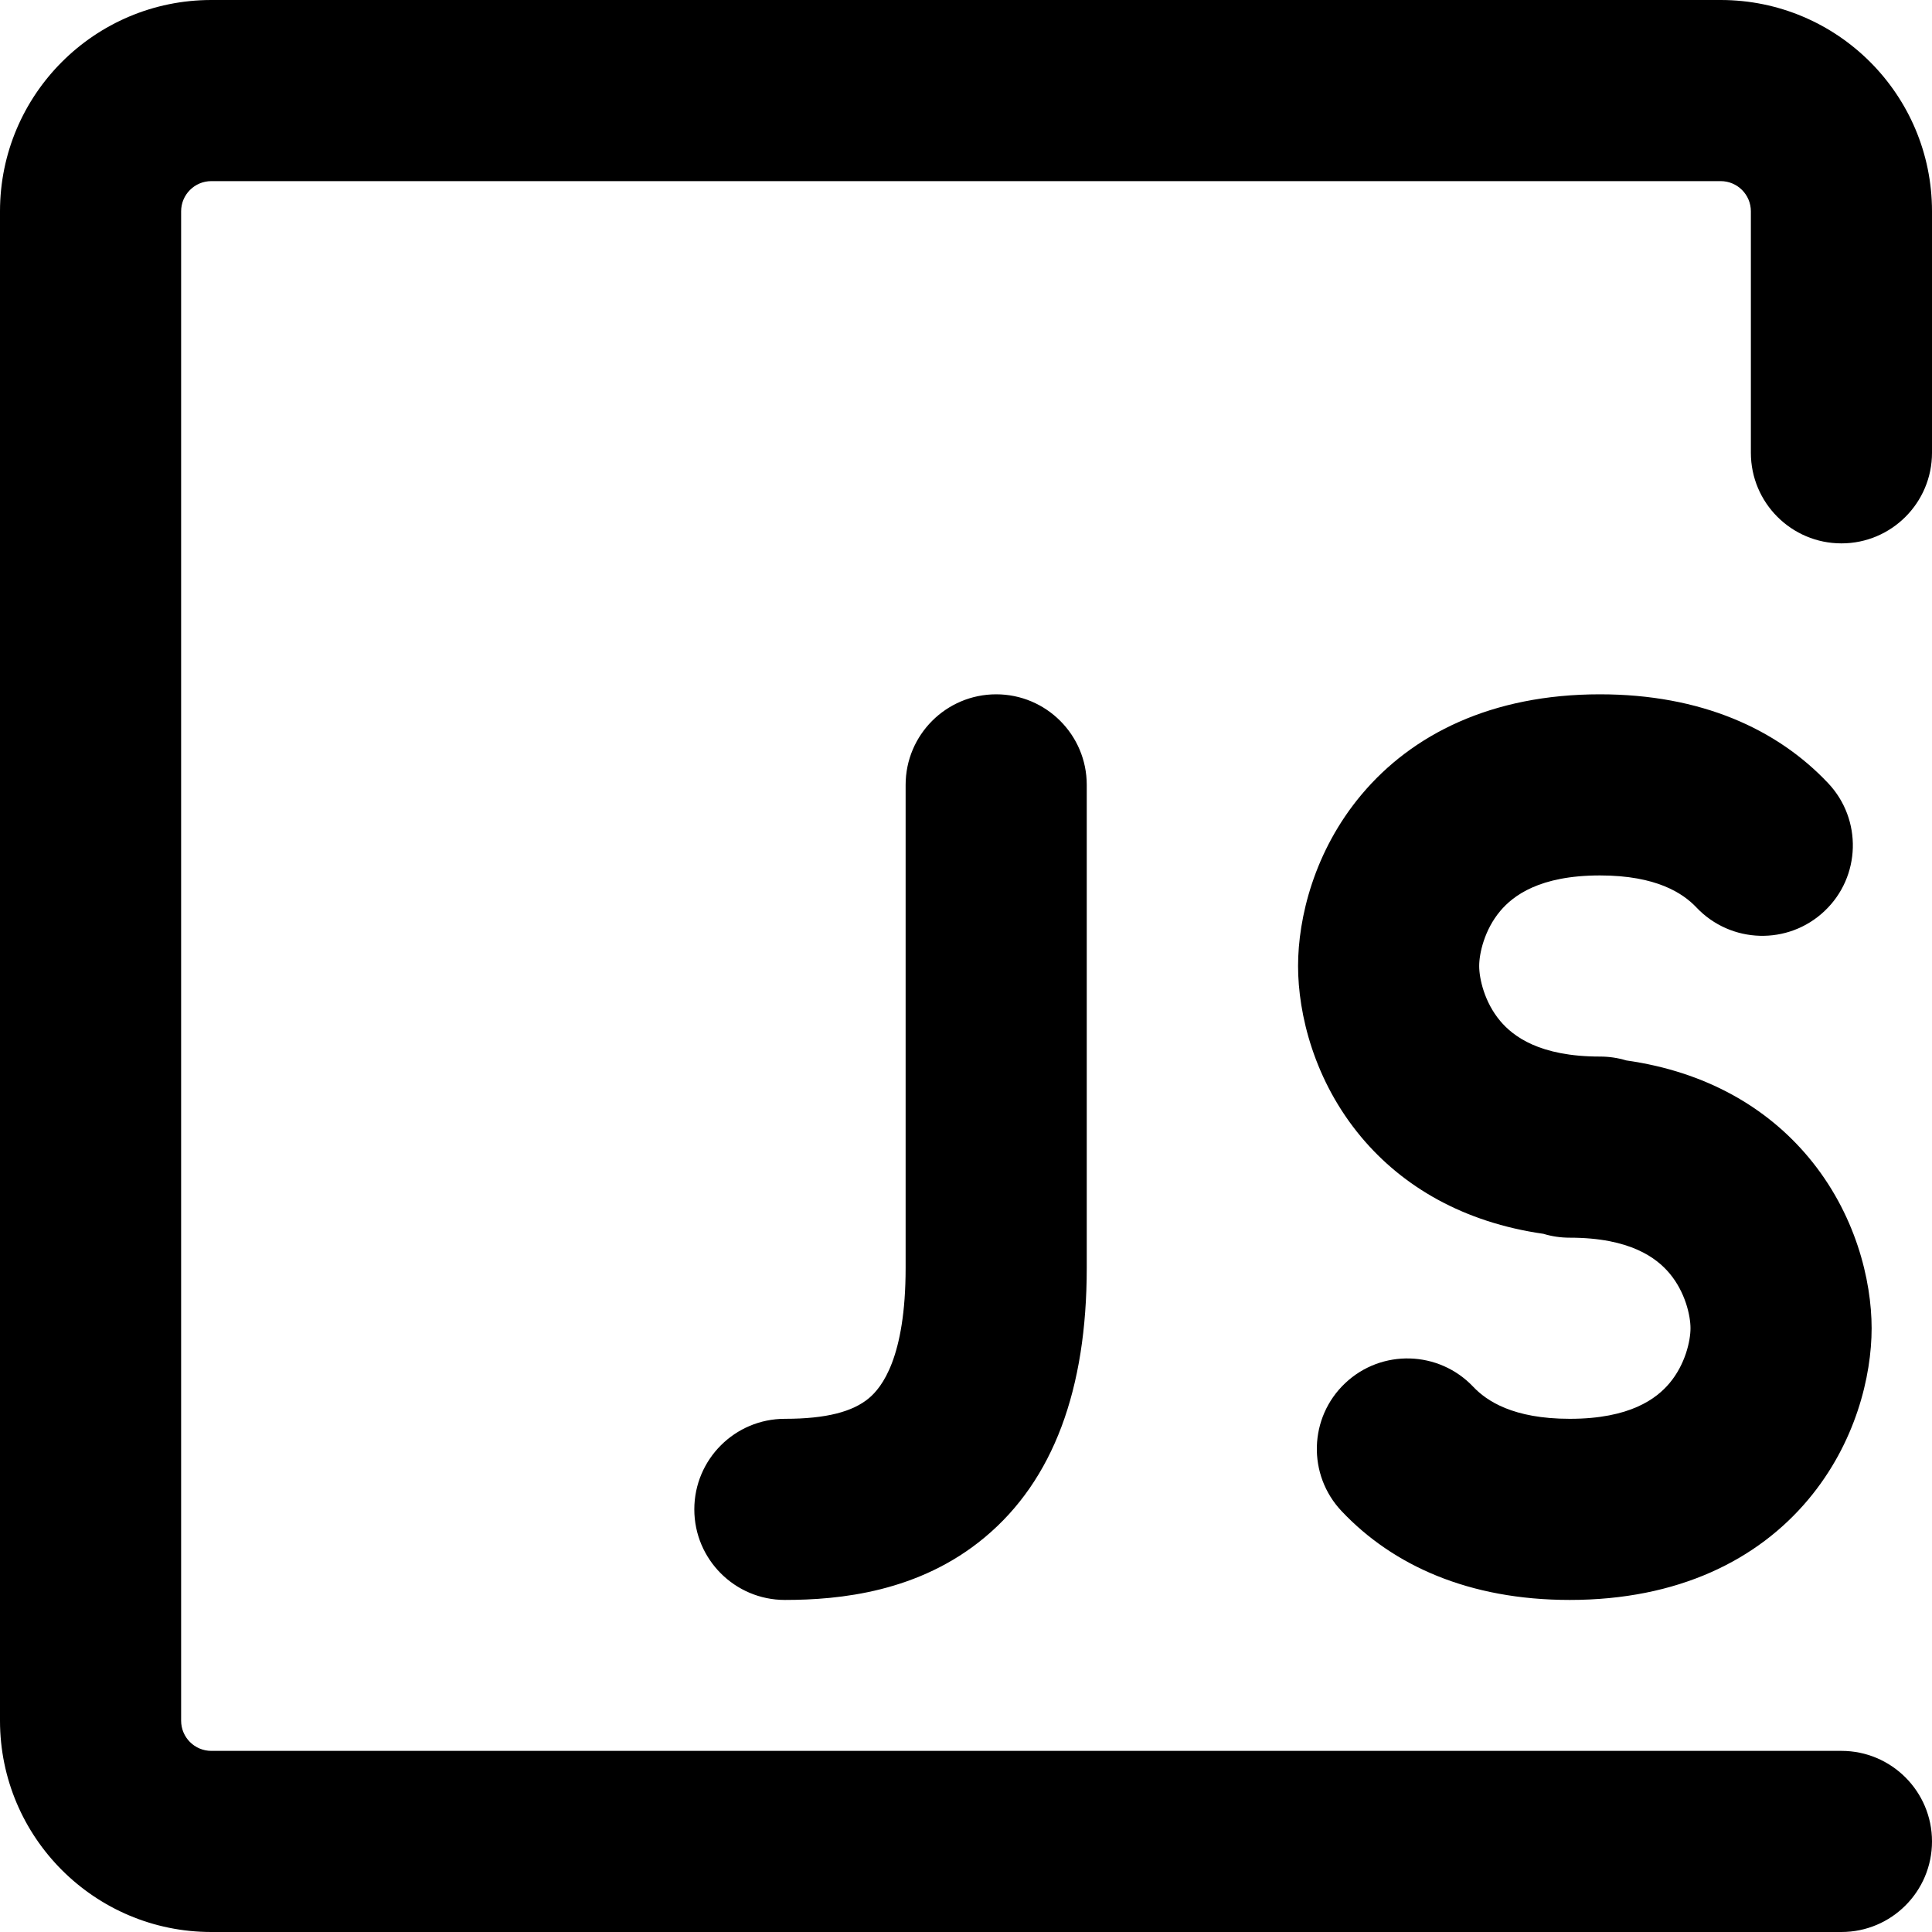
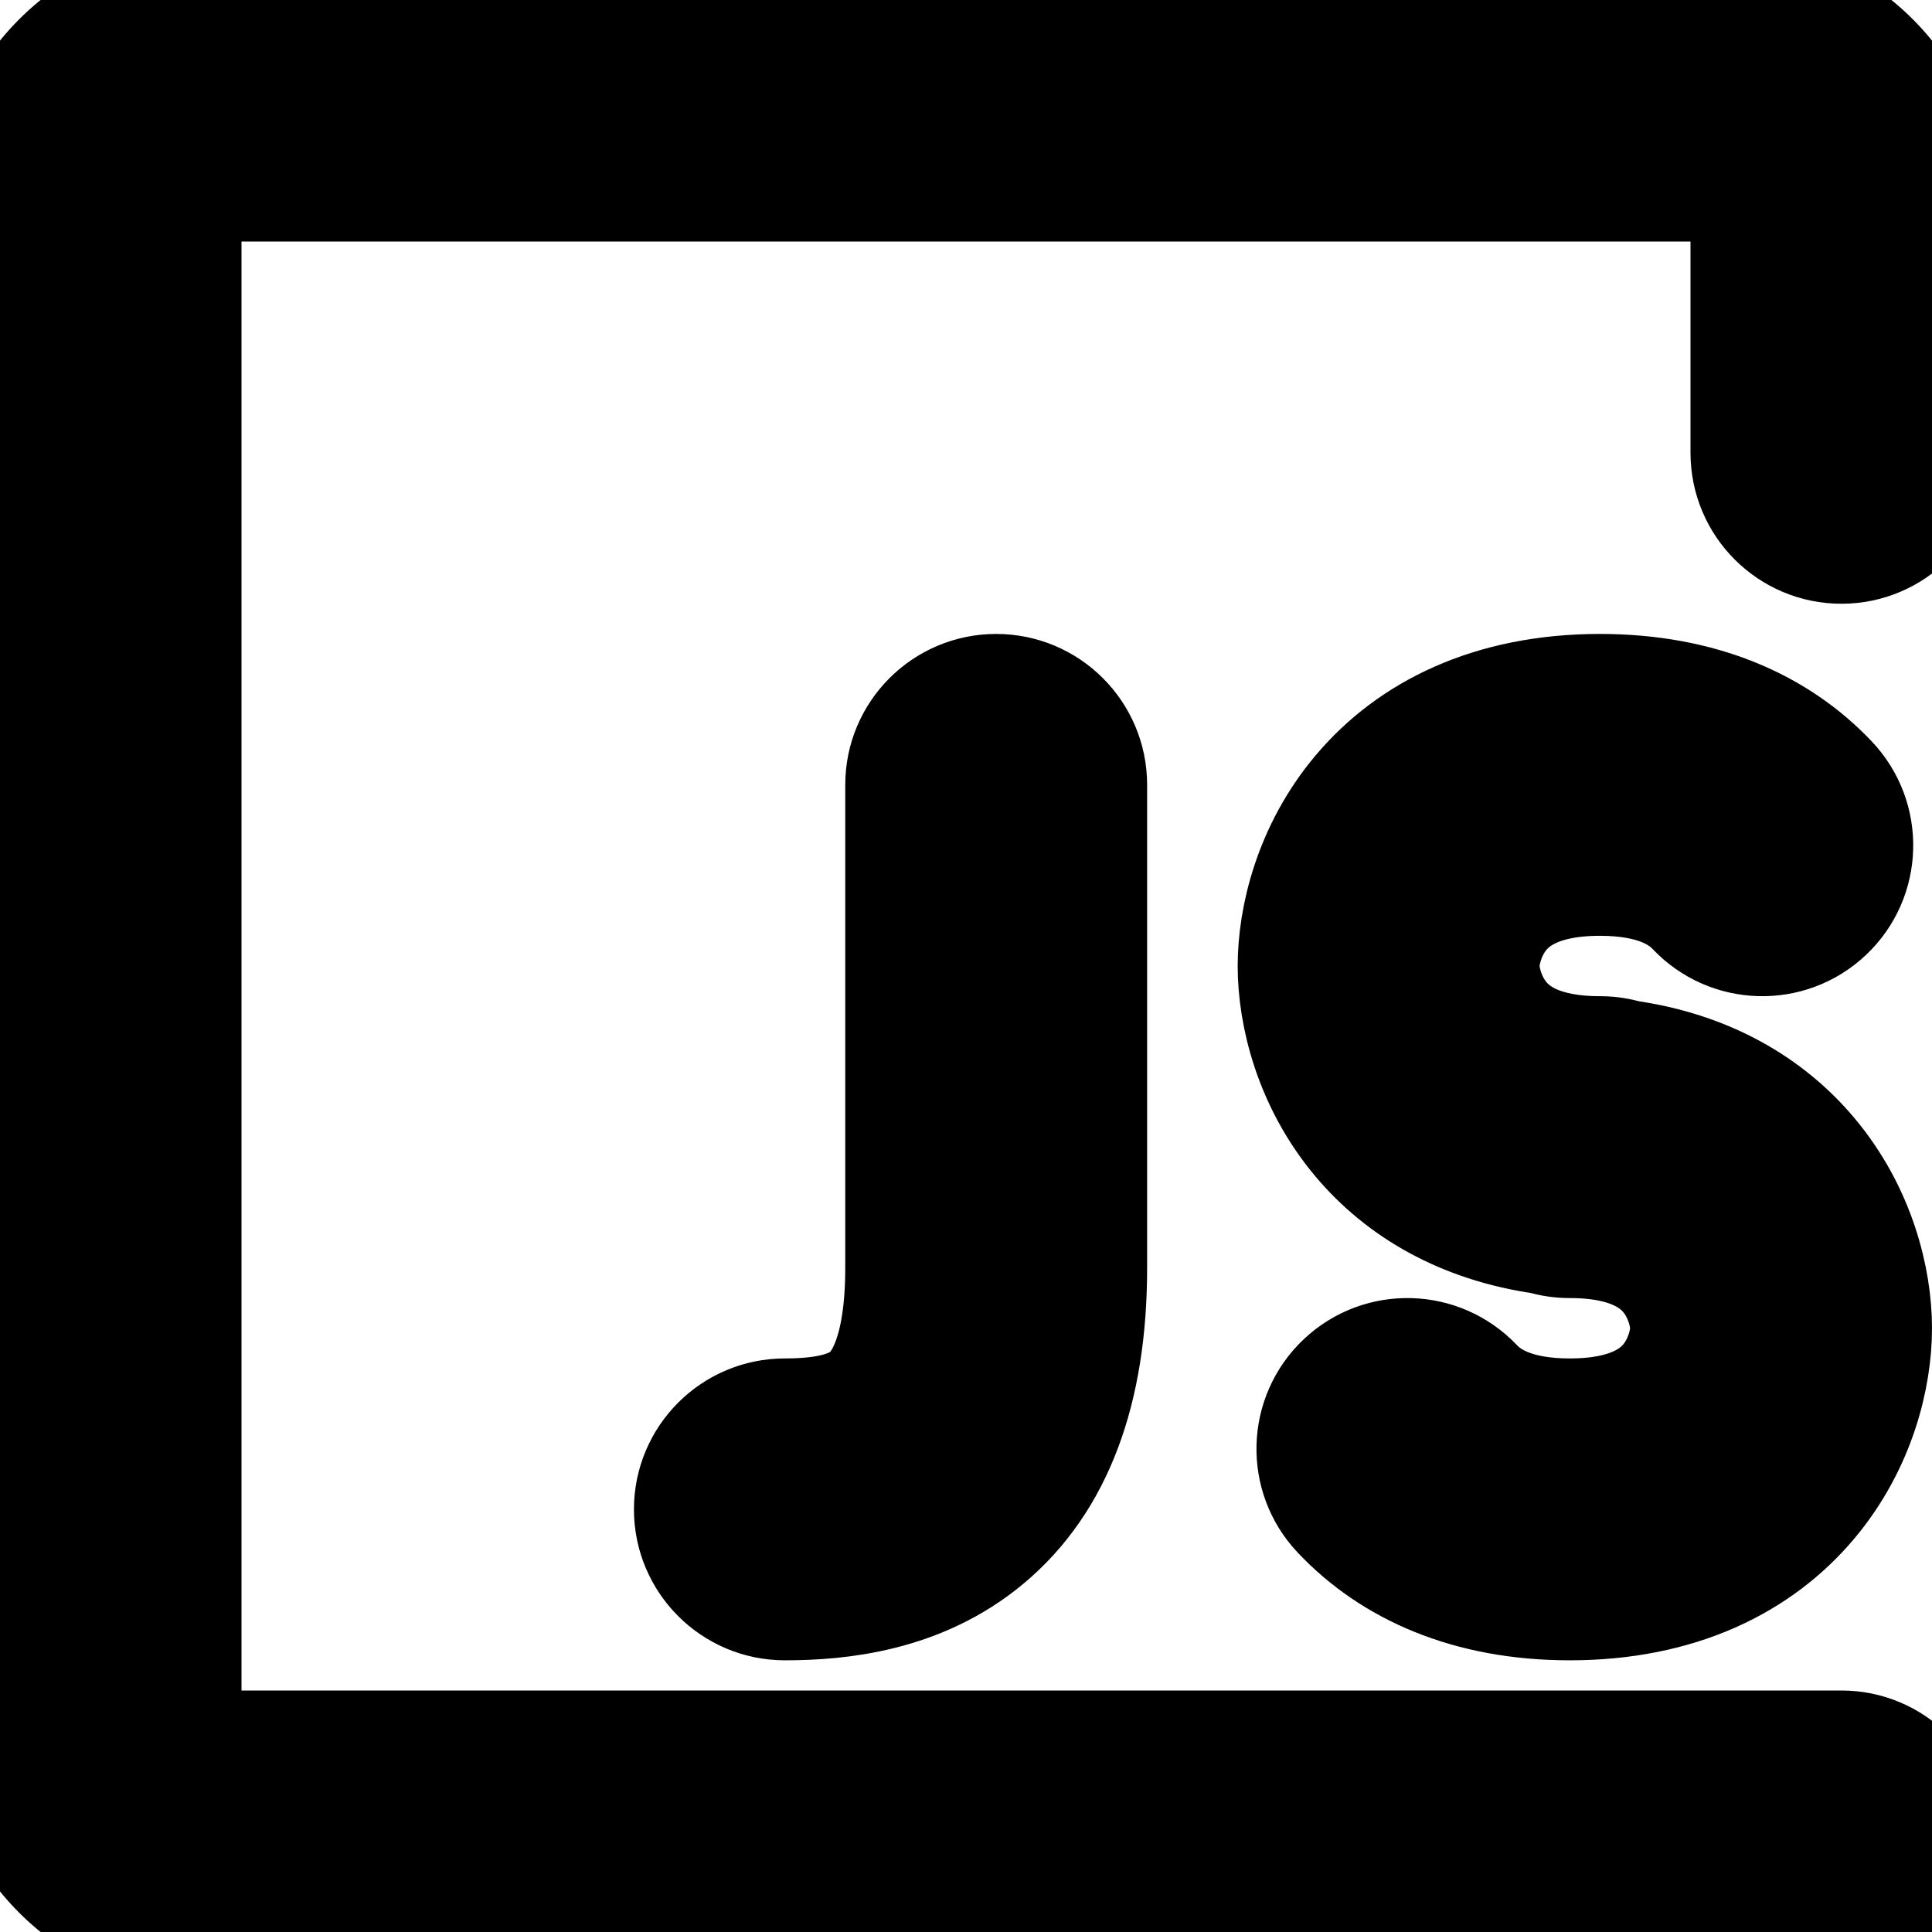
- <svg xmlns="http://www.w3.org/2000/svg" width="800px" height="800px" viewBox="0 0 16 16">
+ <svg xmlns="http://www.w3.org/2000/svg" width="800px" height="800px" viewBox="0 0 16 16" fill="currentColor" stroke="currentColor">
  <path fill-rule="nonzero" clip-rule="nonzero" d="M0 1.75C0 0.784 0.784 0 1.75 0H14.25C15.216 0 16 0.784 16 1.75V3.75C16 4.164 15.664 4.5 15.25 4.5C14.836 4.5 14.5 4.164 14.5 3.75V1.75C14.5 1.612 14.388 1.5 14.25 1.5H1.75C1.612 1.5 1.5 1.612 1.5 1.75V14.25C1.5 14.388 1.612 14.5 1.75 14.5H15.25C15.664 14.5 16 14.836 16 15.25C16 15.664 15.664 16 15.25 16H1.75C0.784 16 0 15.216 0 14.25V1.75ZM8.25 5.75C8.664 5.75 9 6.086 9 6.5V10.5C9 11.505 8.724 12.258 8.155 12.732C7.612 13.185 6.954 13.25 6.5 13.25C6.086 13.25 5.75 12.914 5.75 12.5C5.75 12.086 6.086 11.75 6.5 11.75C6.846 11.75 7.063 11.69 7.195 11.58C7.301 11.492 7.5 11.245 7.5 10.5V6.5C7.5 6.086 7.836 5.75 8.25 5.75ZM11.276 6.58C11.694 6.082 12.351 5.75 13.25 5.75C14.085 5.75 14.715 6.036 15.139 6.485C15.424 6.786 15.411 7.261 15.11 7.545C14.809 7.83 14.334 7.816 14.049 7.515C13.939 7.399 13.72 7.25 13.25 7.25C12.749 7.25 12.531 7.418 12.424 7.545C12.293 7.701 12.25 7.896 12.25 8C12.25 8.104 12.293 8.299 12.424 8.455C12.531 8.582 12.749 8.75 13.25 8.75C13.326 8.75 13.399 8.761 13.468 8.782C14.131 8.876 14.632 9.173 14.974 9.58C15.368 10.049 15.5 10.604 15.5 11C15.5 11.396 15.368 11.951 14.974 12.42C14.556 12.918 13.899 13.25 13 13.25C12.165 13.25 11.535 12.964 11.111 12.515C10.826 12.214 10.839 11.739 11.14 11.455C11.441 11.17 11.916 11.184 12.201 11.485C12.311 11.601 12.53 11.75 13 11.75C13.501 11.75 13.719 11.582 13.826 11.455C13.957 11.299 14 11.104 14 11C14 10.896 13.957 10.701 13.826 10.545C13.719 10.418 13.501 10.25 13 10.25C12.924 10.25 12.851 10.239 12.782 10.218C12.119 10.123 11.618 9.827 11.276 9.42C10.882 8.951 10.75 8.396 10.75 8C10.75 7.604 10.882 7.049 11.276 6.58Z" />
</svg>
